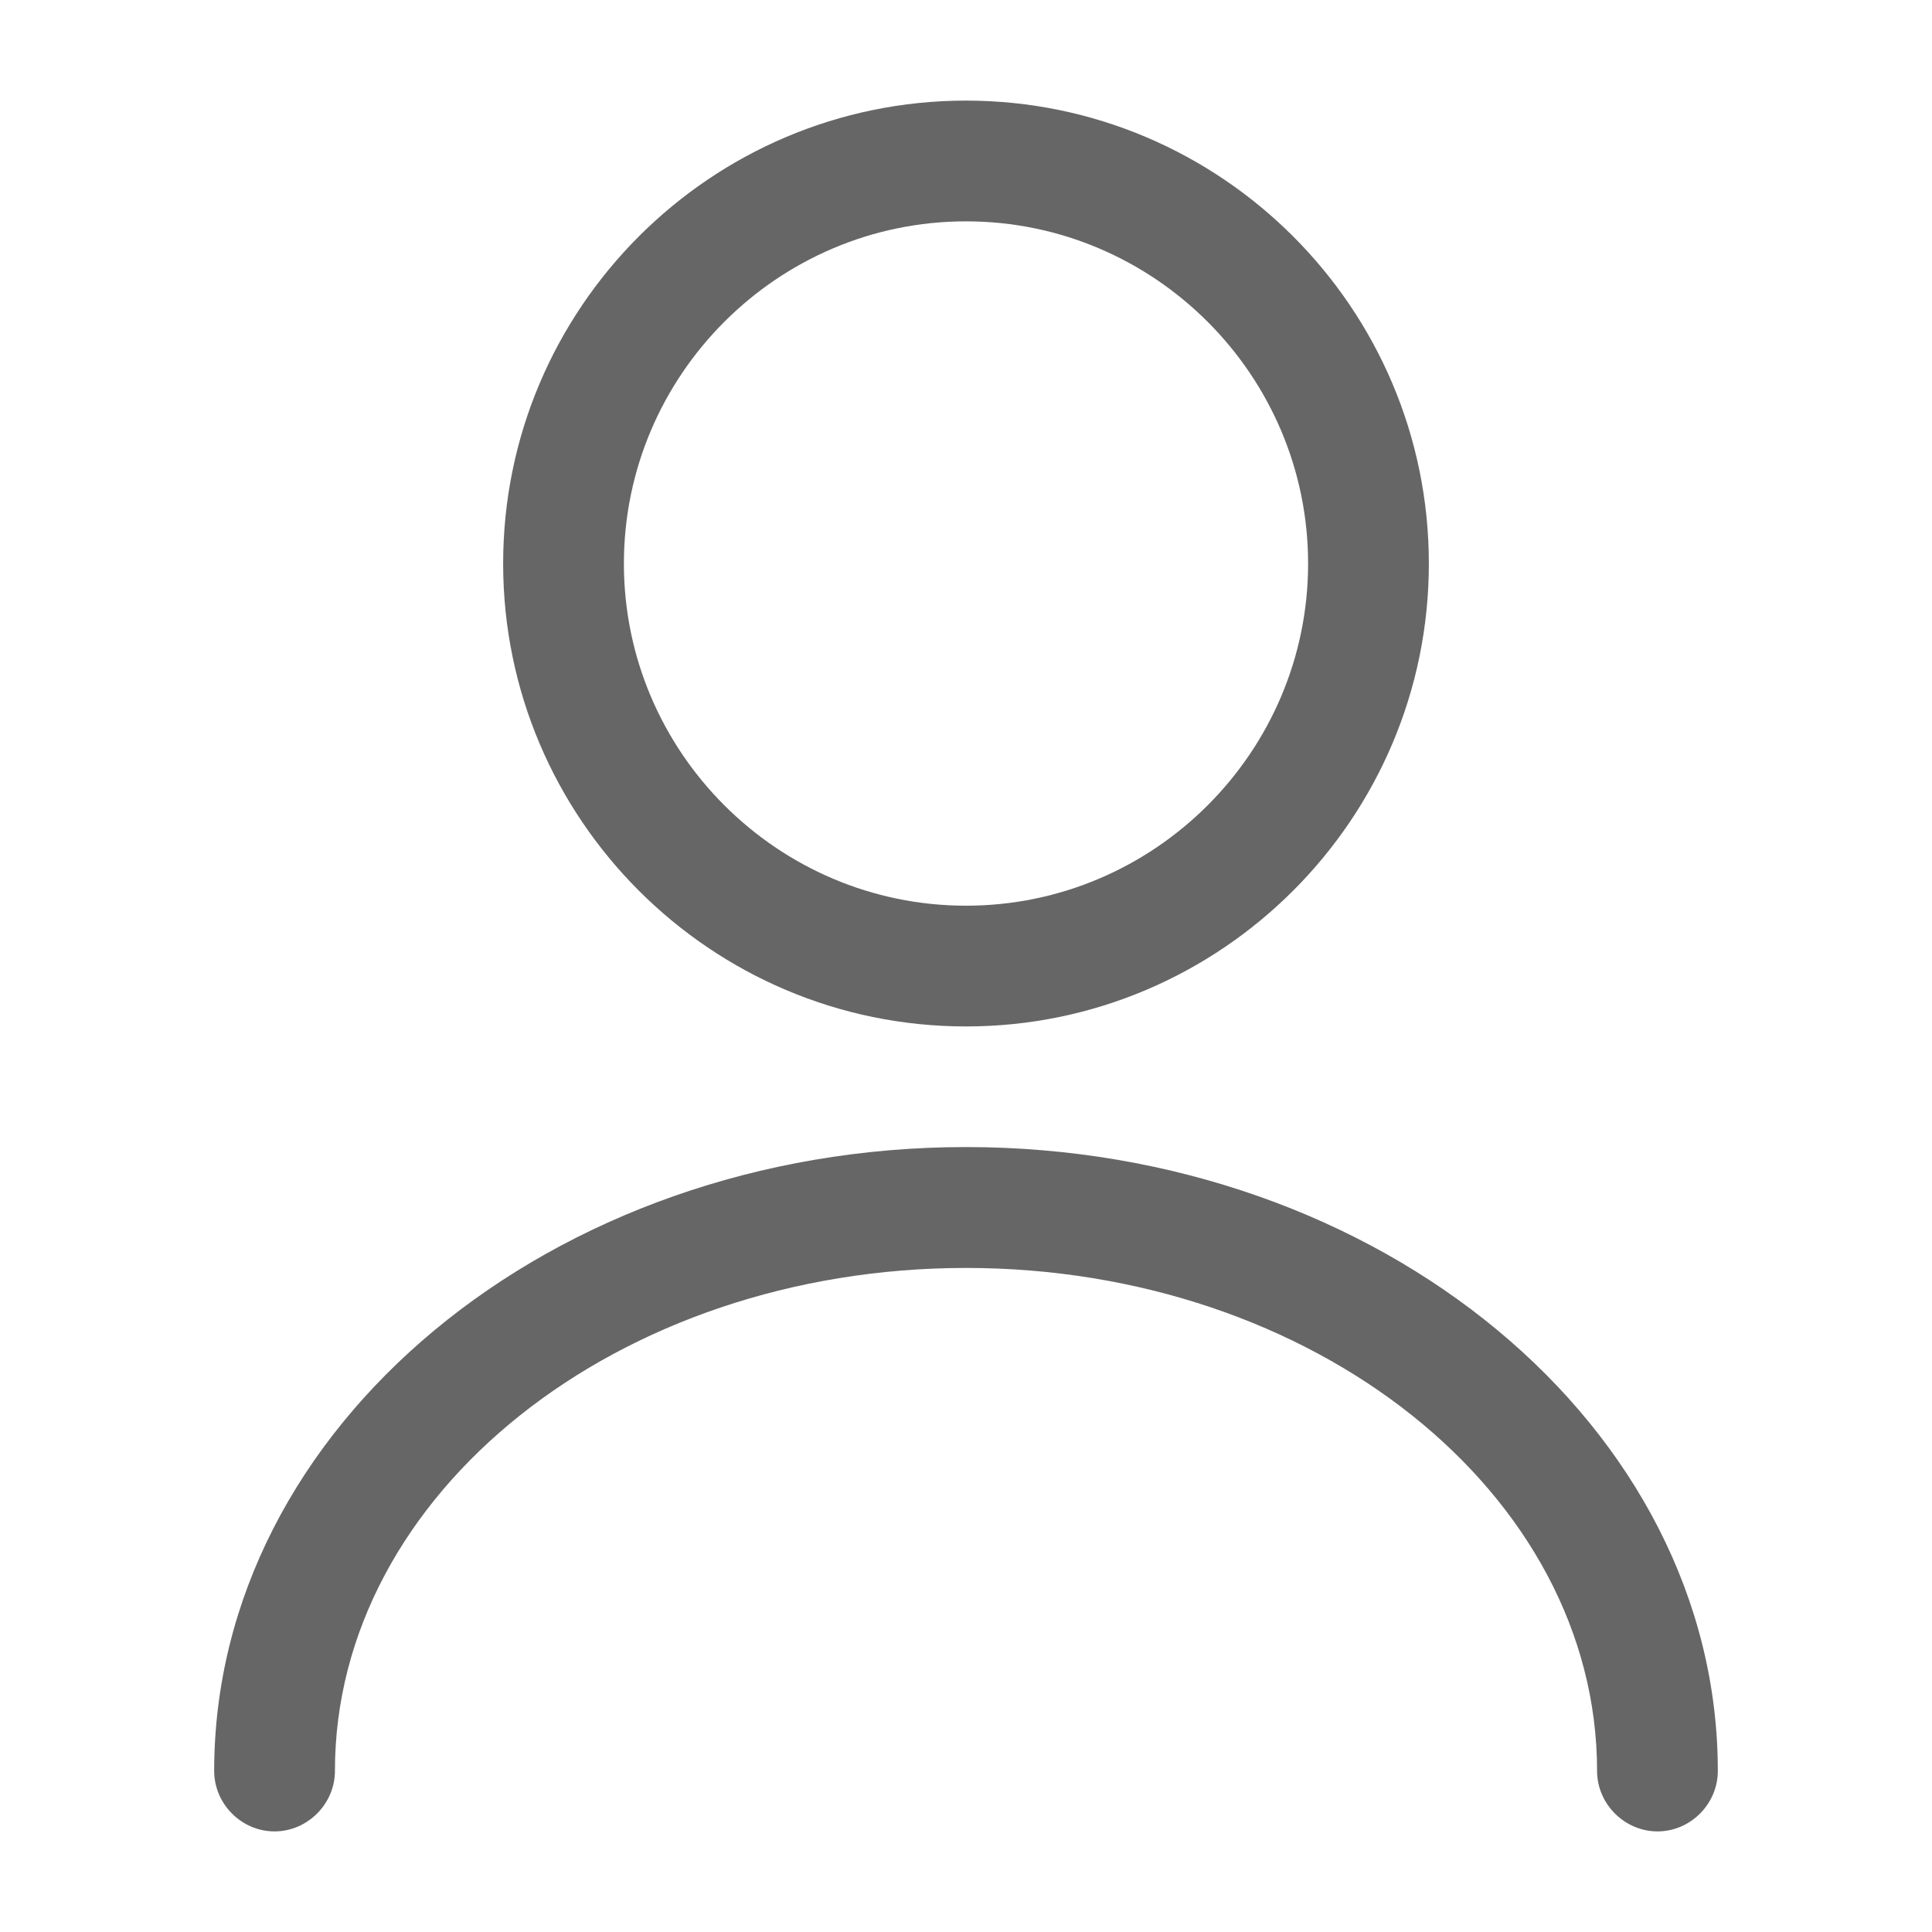
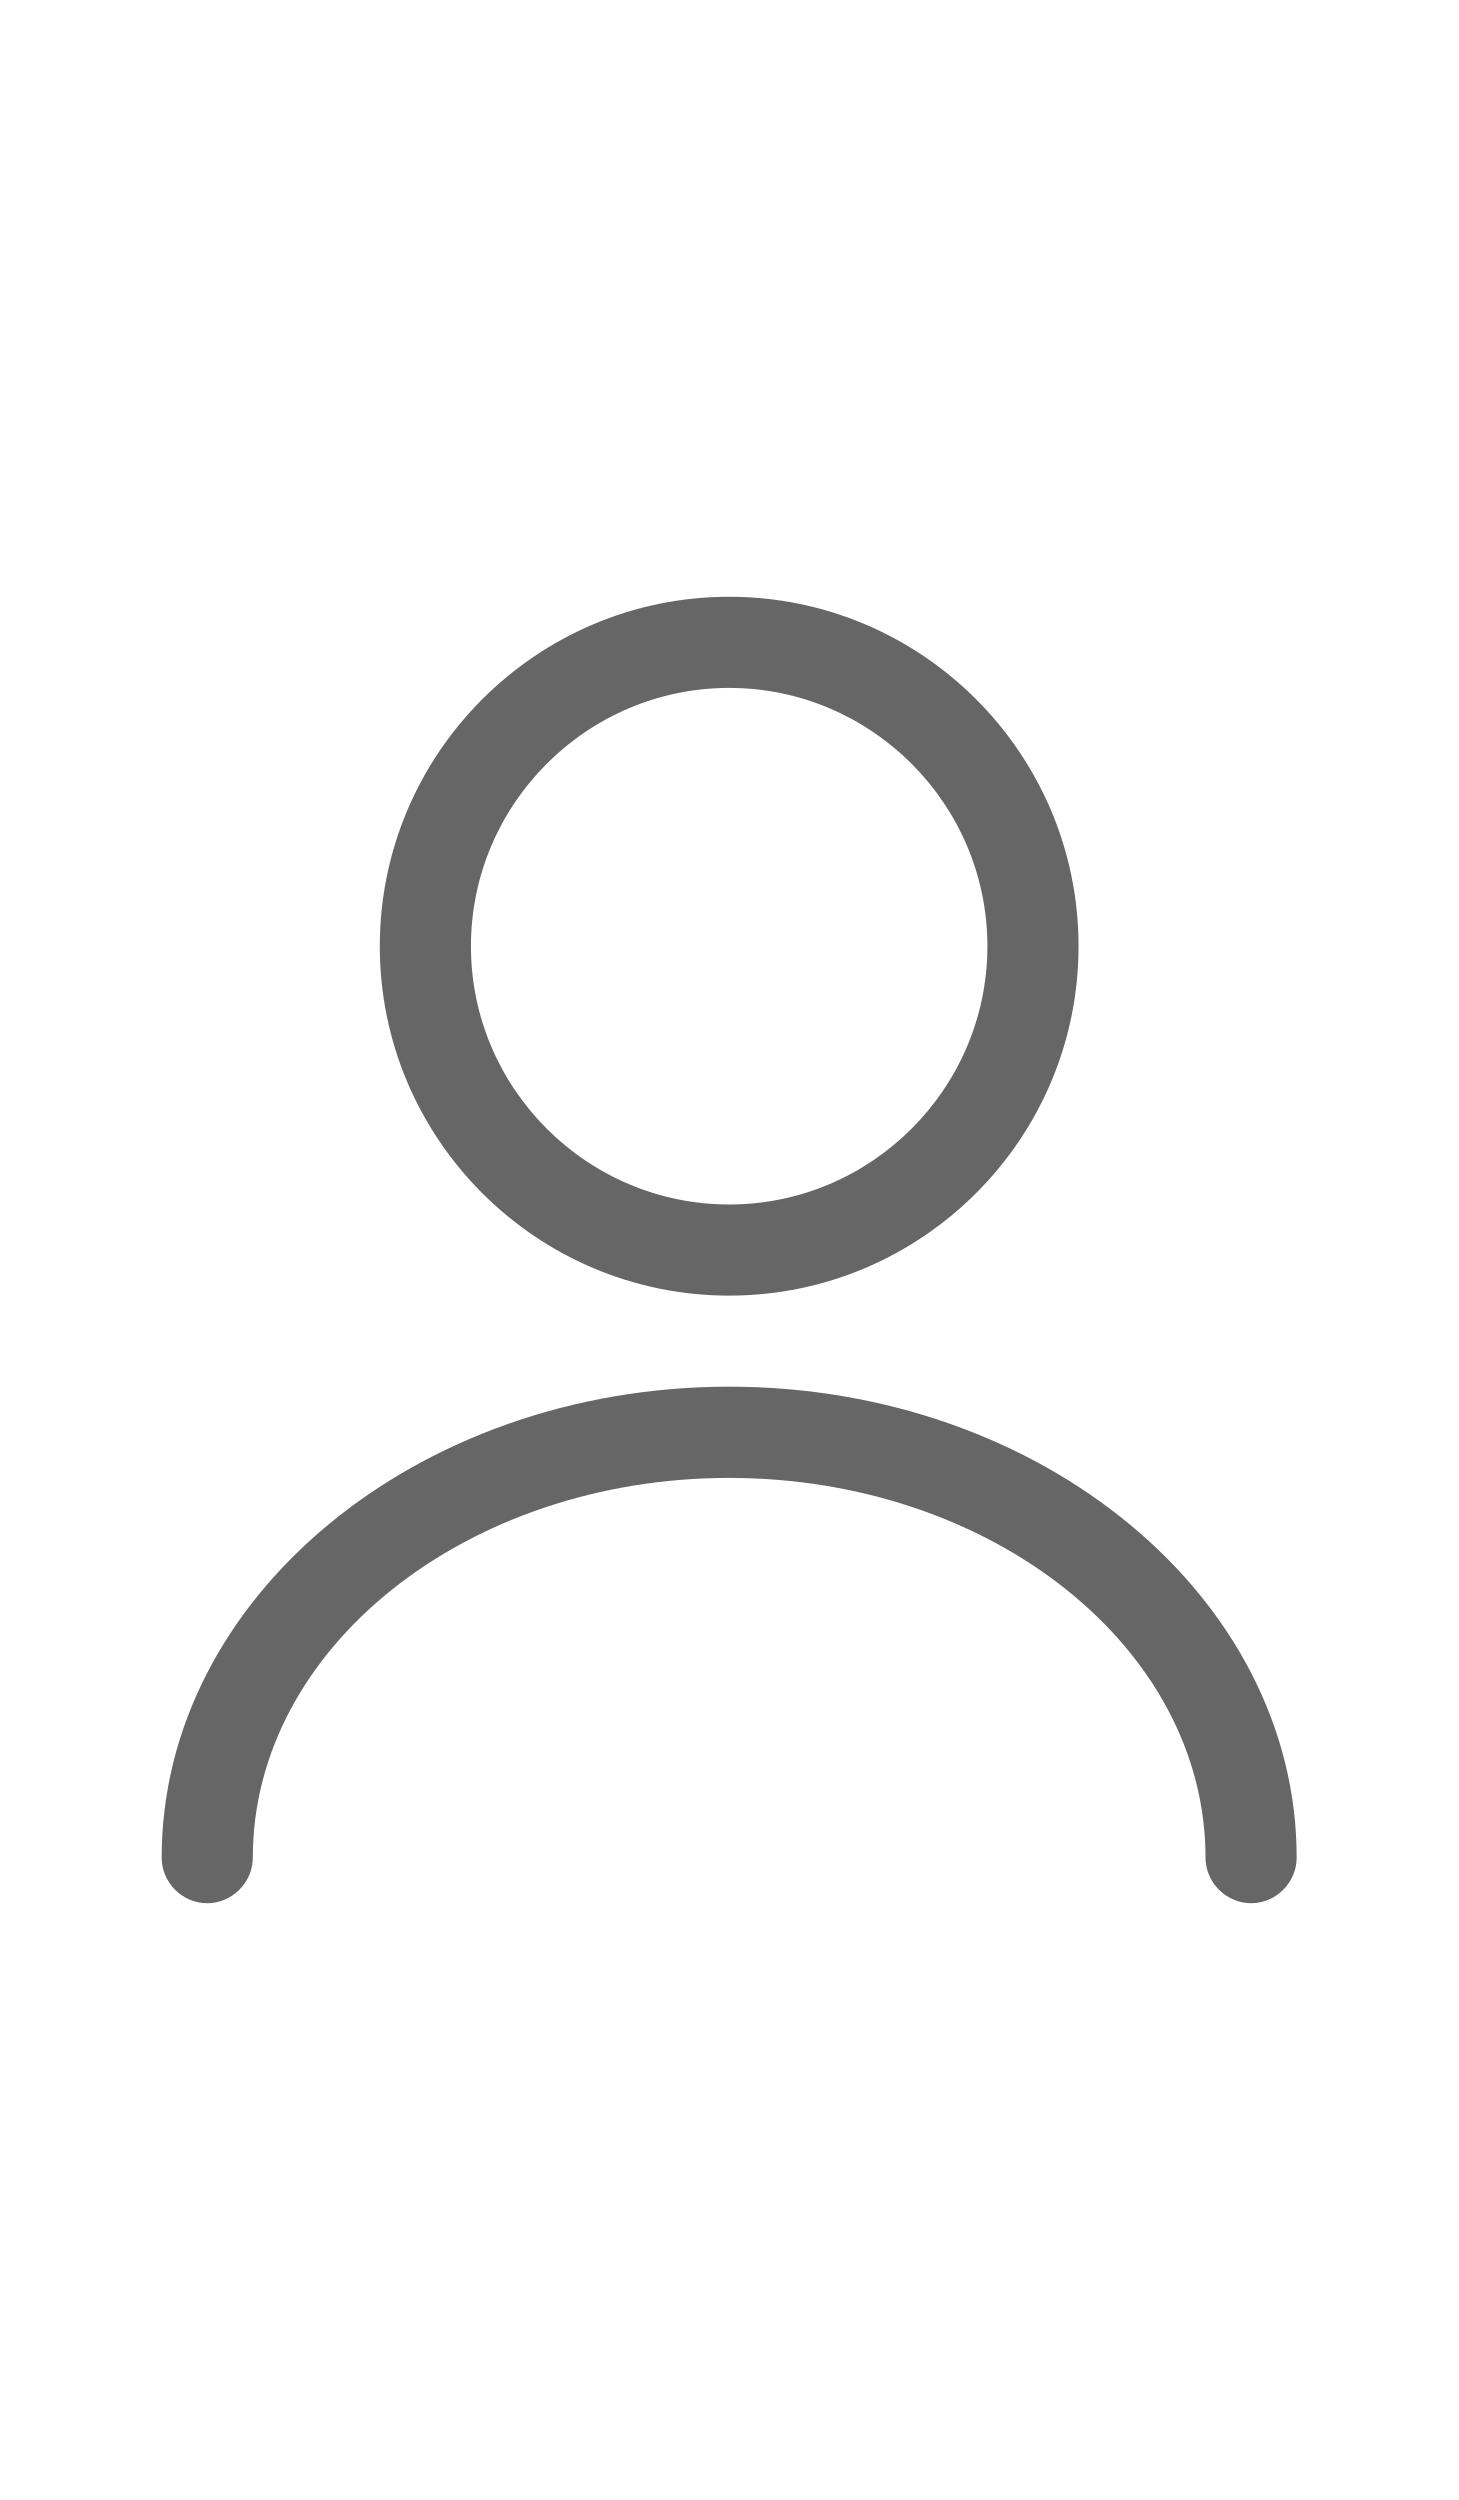
- <svg xmlns="http://www.w3.org/2000/svg" viewBox="0 0 14 14" fill="none">
+ <svg xmlns="http://www.w3.org/2000/svg" width="14" height="24" viewBox="0 0 14 14" fill="none">
  <path d="M7 7.438C5.151 7.438 3.646 5.933 3.646 4.084C3.646 2.234 5.151 0.729 7 0.729C8.849 0.729 10.354 2.234 10.354 4.084C10.354 5.933 8.849 7.438 7 7.438ZM7 1.604C5.635 1.604 4.521 2.719 4.521 4.084C4.521 5.449 5.635 6.563 7 6.563C8.365 6.563 9.479 5.449 9.479 4.084C9.479 2.719 8.365 1.604 7 1.604Z" fill="#666666" />
  <path d="M12.011 13.271C11.772 13.271 11.573 13.072 11.573 12.833C11.573 10.821 9.52 9.188 7 9.188C4.48 9.188 2.427 10.821 2.427 12.833C2.427 13.072 2.228 13.271 1.989 13.271C1.75 13.271 1.552 13.072 1.552 12.833C1.552 10.342 3.996 8.312 7 8.312C10.004 8.312 12.448 10.342 12.448 12.833C12.448 13.072 12.25 13.271 12.011 13.271Z" fill="#666666" />
</svg>
